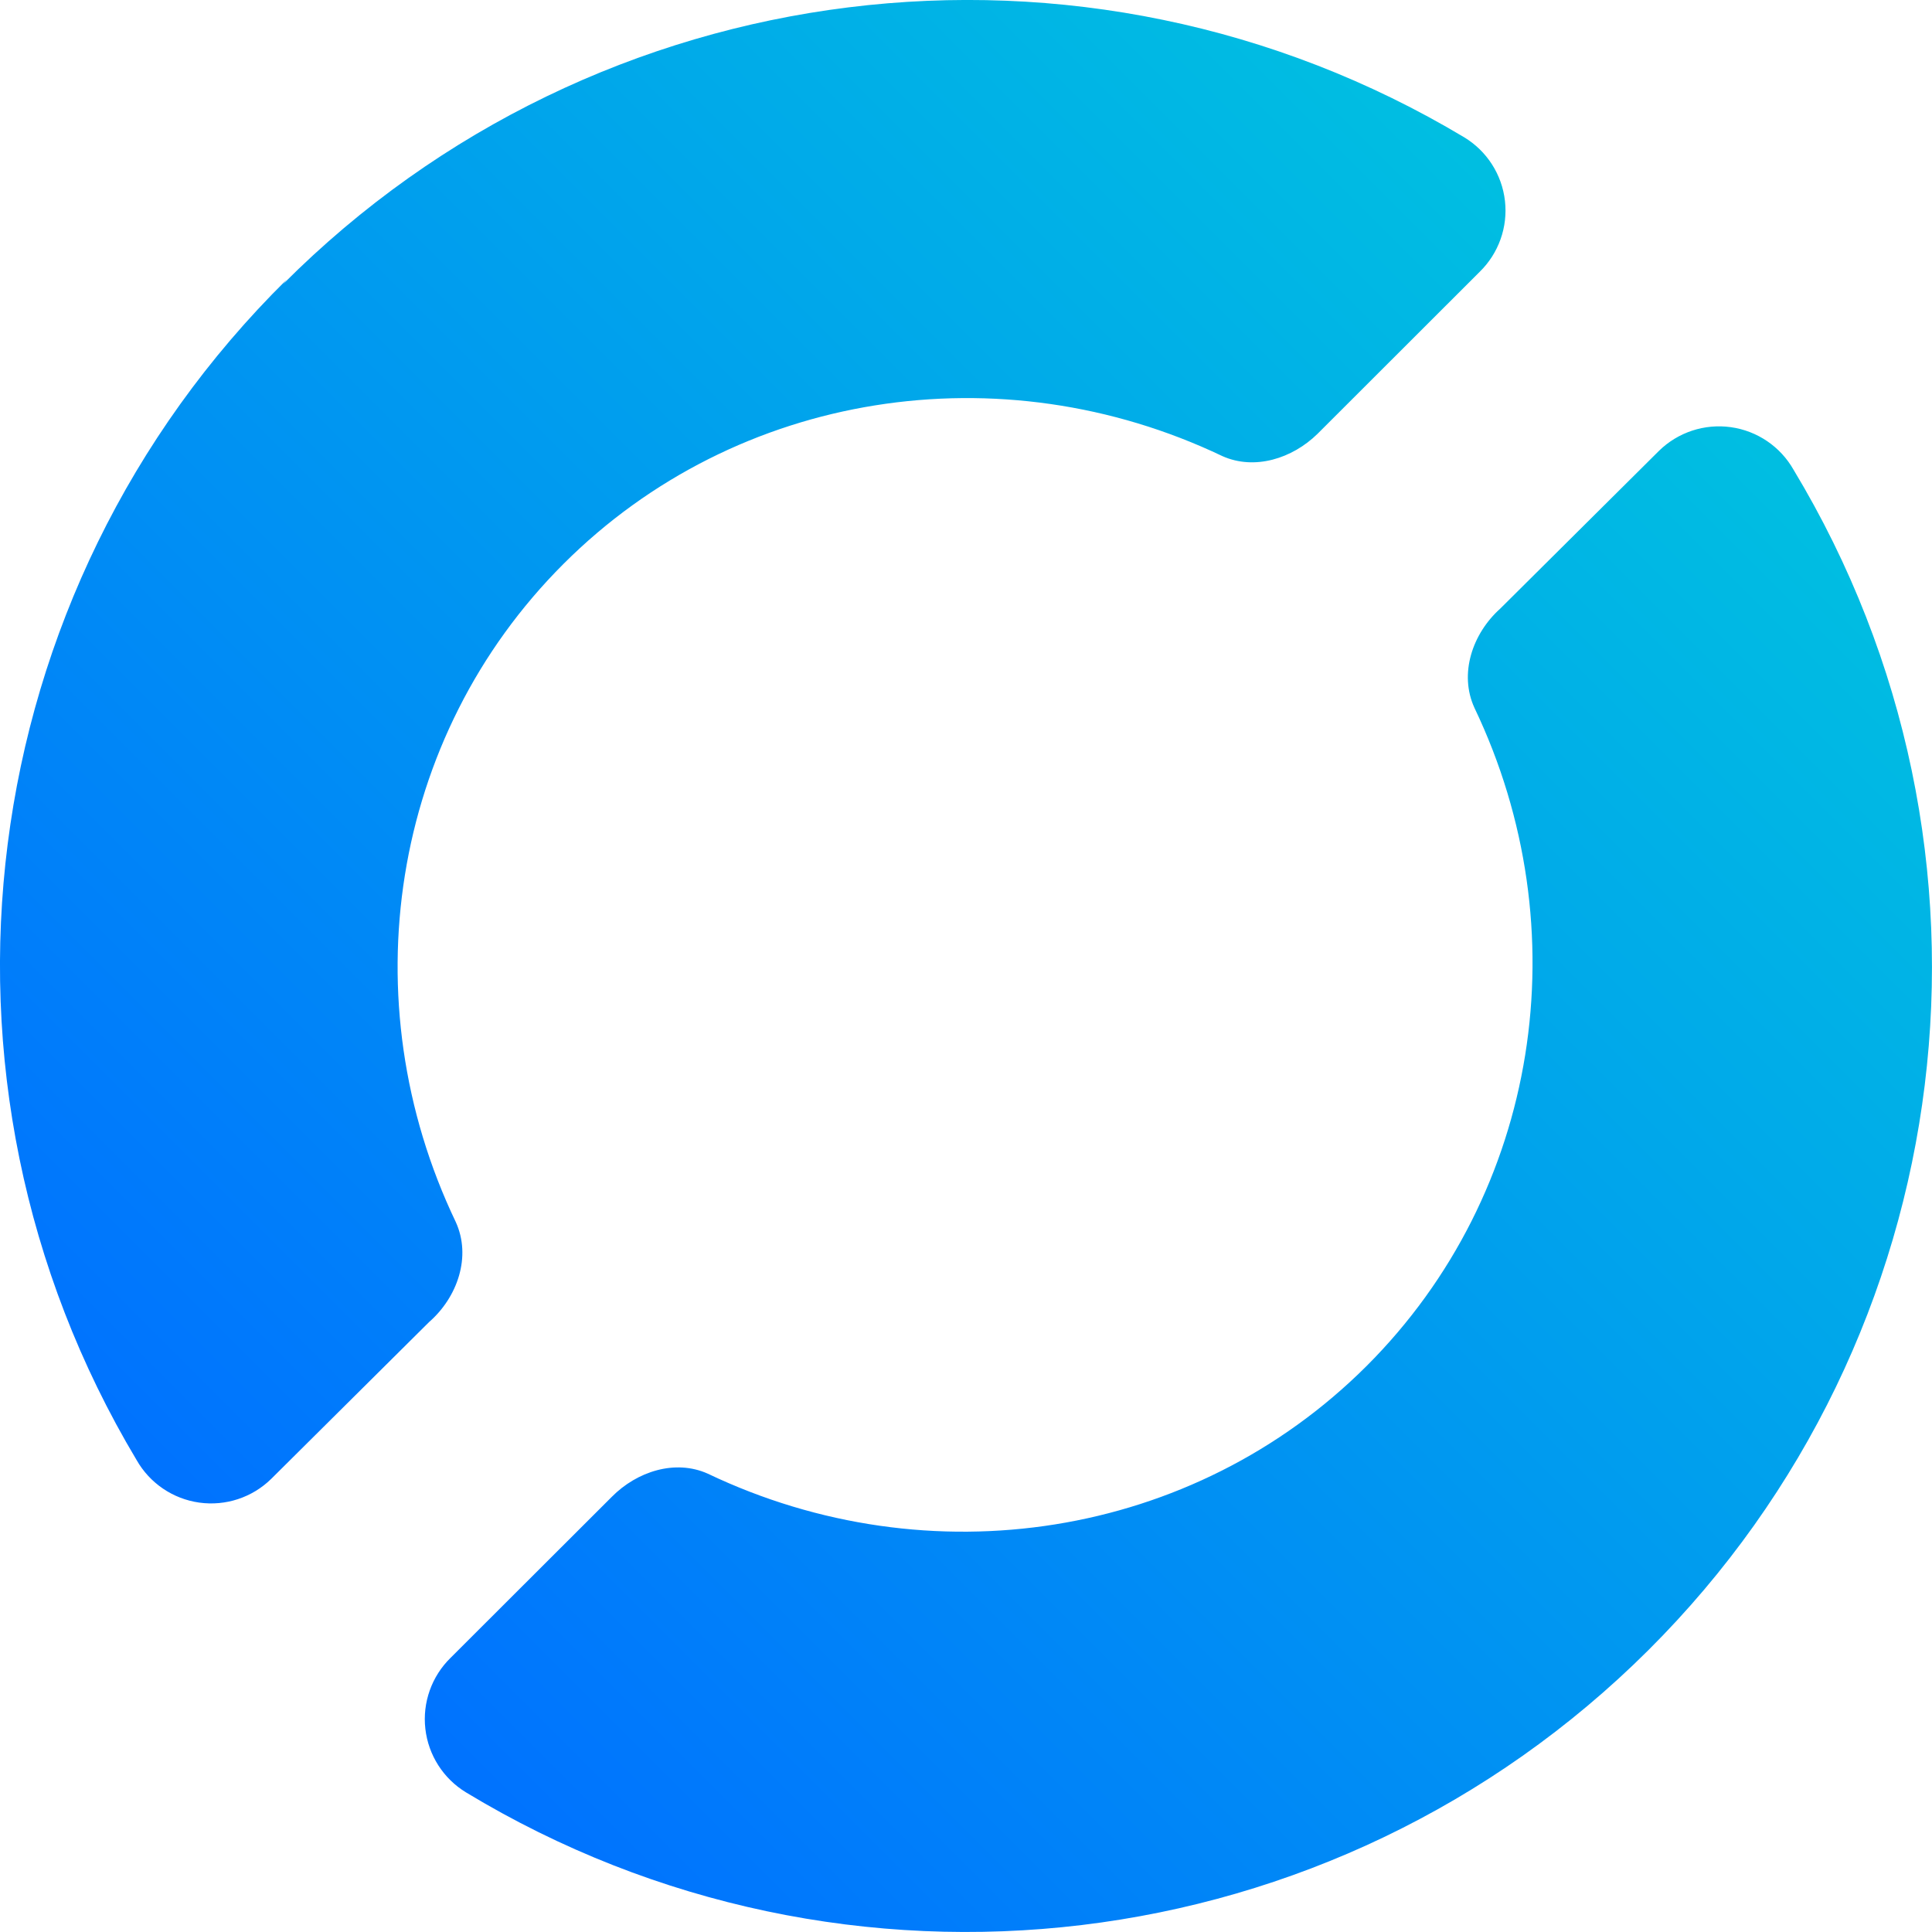
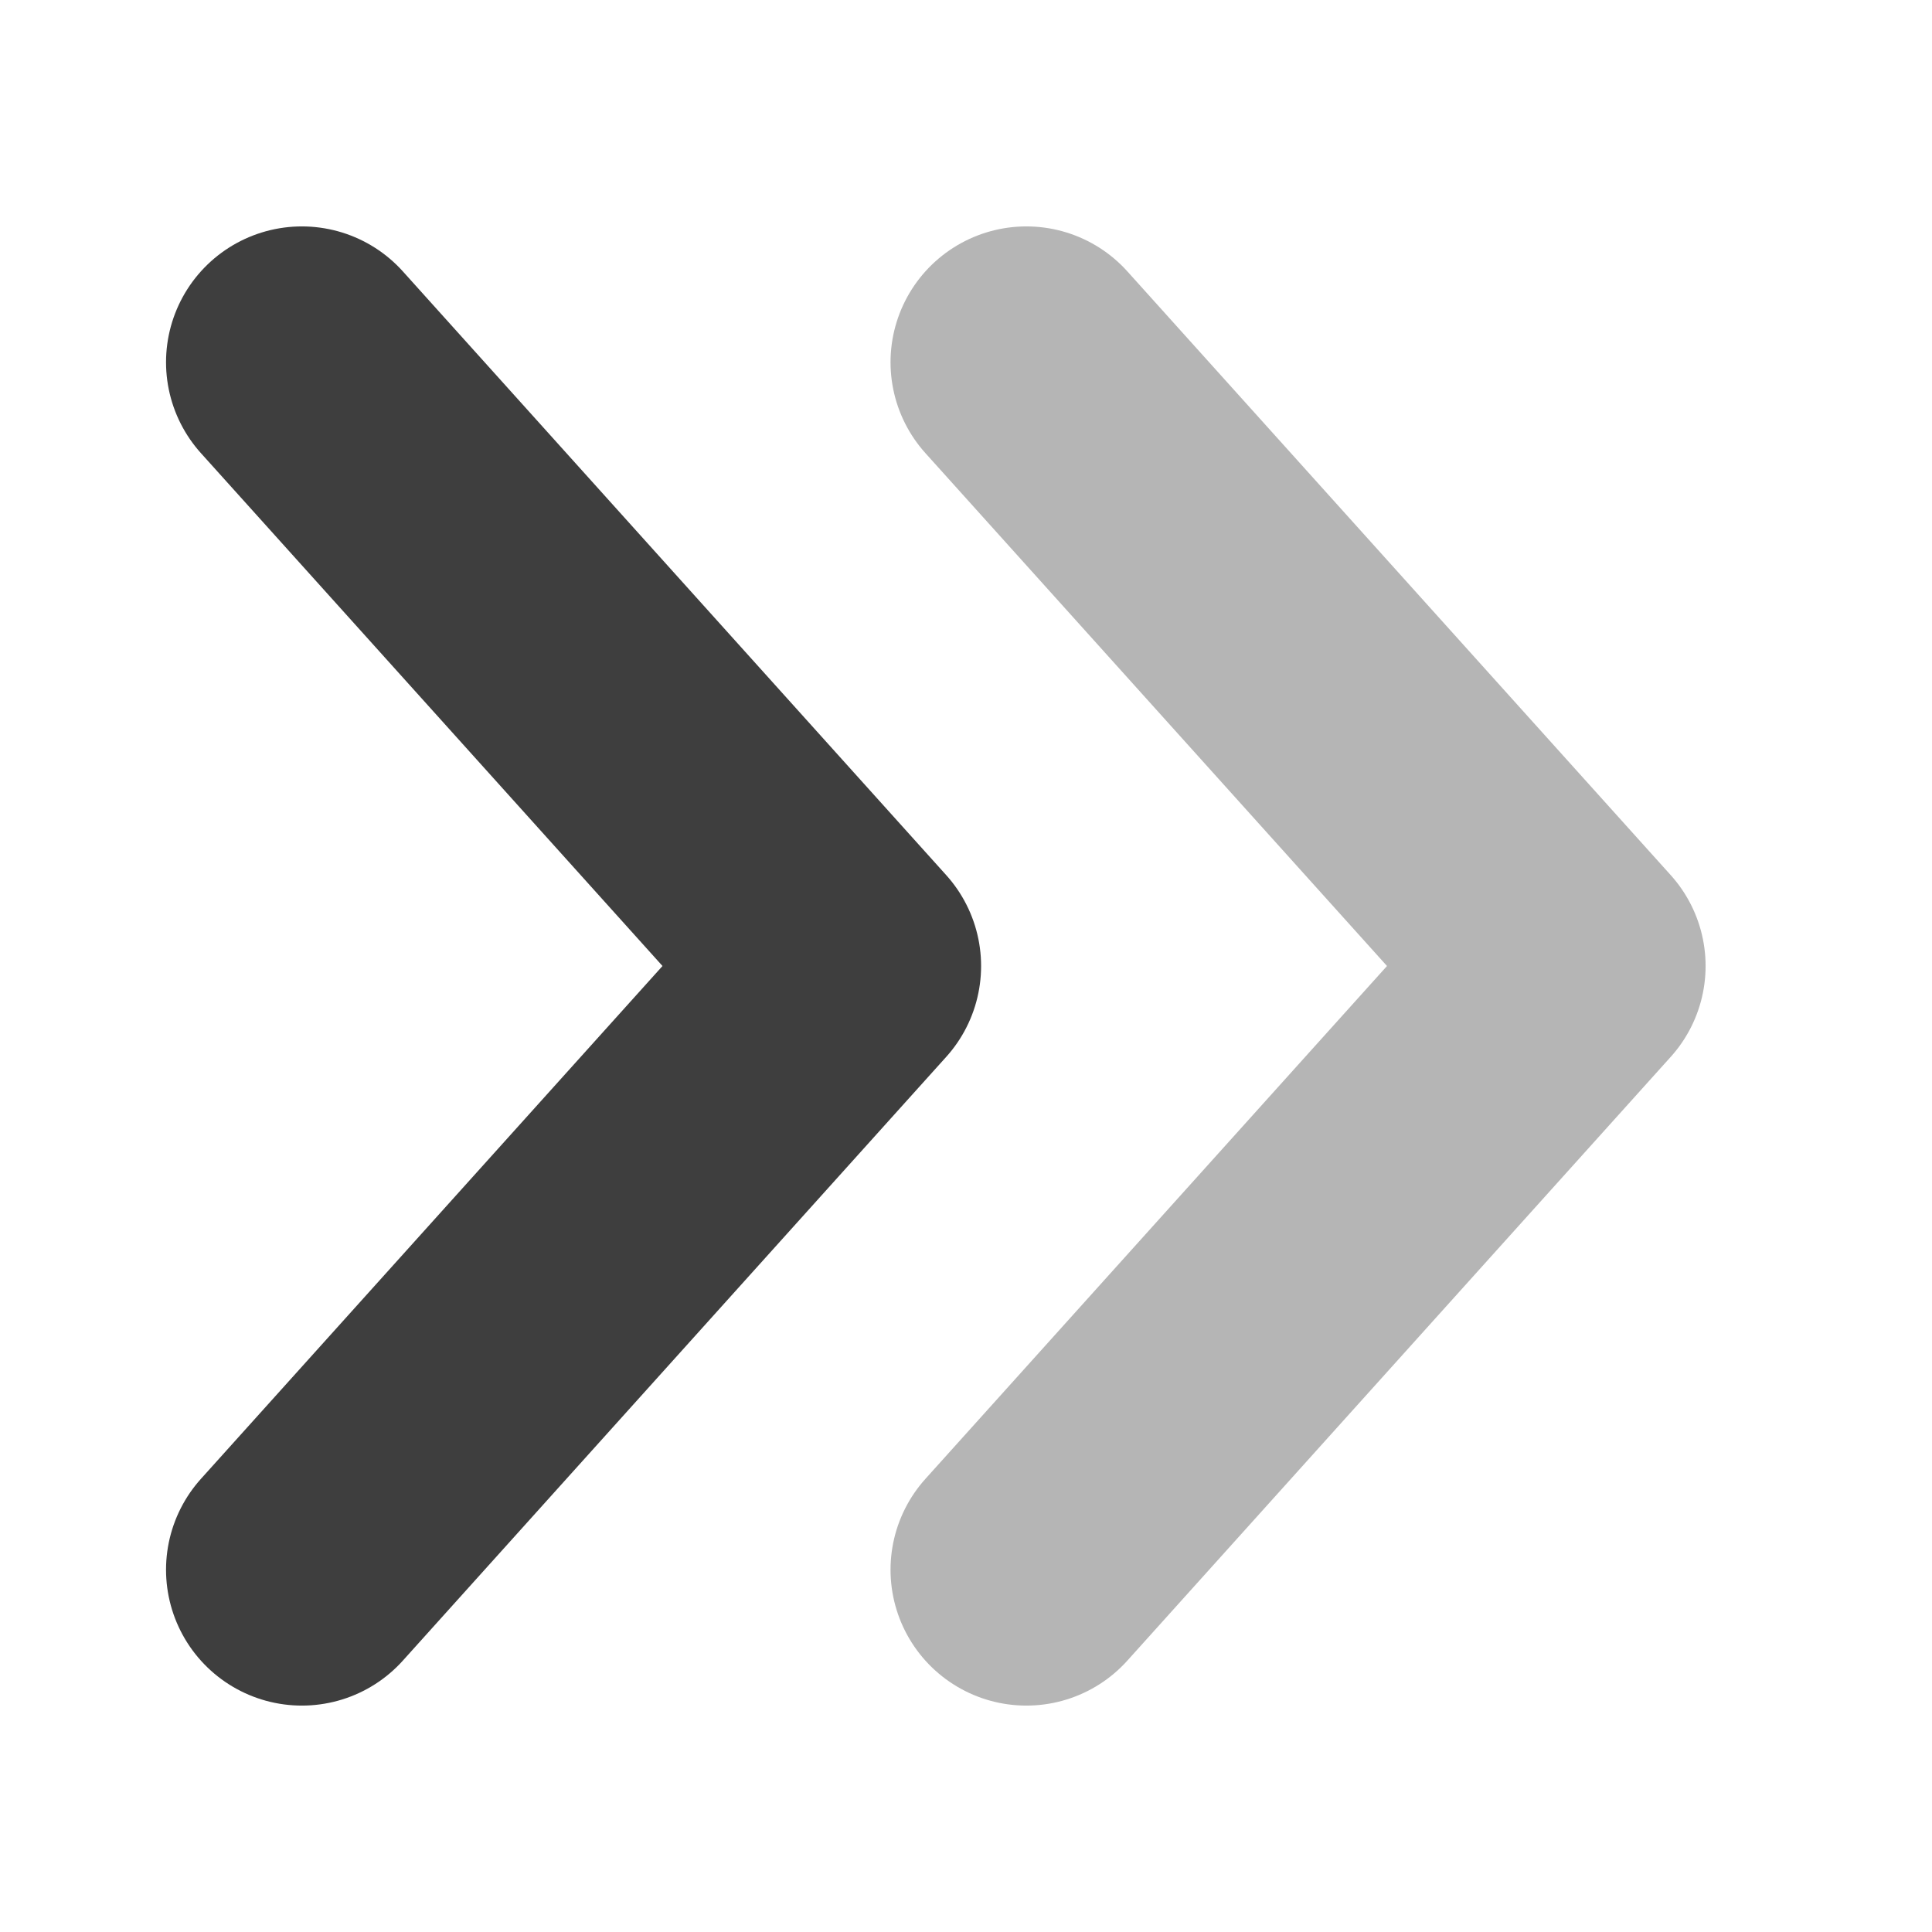
- <svg xmlns="http://www.w3.org/2000/svg" xmlns:xlink="http://www.w3.org/1999/xlink" xml:space="preserve" width="26" height="26" style="isolation:isolate" viewBox="66.993 897.484 26 26">
-   <defs>
-     <linearGradient xlink:href="#a" id="b" x1=".148" x2=".845" y1=".851" y2=".154" gradientTransform="matrix(26.00048 0 0 25.99935 66.993 897.485)" gradientUnits="userSpaceOnUse" />
-   </defs>
-   <linearGradient id="a" x1=".148" x2=".845" y1=".851" y2=".154" gradientTransform="matrix(26.301 0 0 26.331 90.674 911.757)" gradientUnits="userSpaceOnUse">
-     <stop offset="0" stop-color="#004ba6" style="stop-color:#0071ff;stop-opacity:1" />
-     <stop offset="1" stop-color="#00bfe1" style="stop-color:#00bfe1;stop-opacity:1" />
-   </linearGradient>
-   <path fill="url(#a)" d="m89.318 903.552-2.135 2.122c-.376.337-.558.879-.347 1.337 1.422 2.976.882 6.524-1.452 8.856-2.335 2.331-5.887 2.87-8.866 1.449-.439-.197-.954-.03-1.292.312l-2.17 2.167a1.154 1.154 0 0 0 .208 1.81 13.005 13.005 0 0 0 15.91-1.912 12.97 12.97 0 0 0 1.956-15.887 1.154 1.154 0 0 0-1.812-.254zm-18.467-2.305a12.969 12.969 0 0 0-2.02 15.885 1.154 1.154 0 0 0 1.812.254l2.124-2.11c.385-.336.572-.884.359-1.348-1.423-2.976-.884-6.524 1.451-8.856 2.334-2.332 5.887-2.871 8.866-1.45.434.194.942.033 1.281-.3l2.182-2.18a1.152 1.152 0 0 0-.208-1.81 13.009 13.009 0 0 0-15.893 1.973z" style="fill:url(#b);stroke-width:.988" />
+ <svg xmlns="http://www.w3.org/2000/svg" viewBox="0 0 32 32" width="32" height="32">
+   <path d="M 5 6 L 14 16 L 5 26" fill="none" stroke="#3E3E3E" stroke-width="4.5" stroke-linecap="round" stroke-linejoin="round" />
+   <path d="M 17 6 L 26 16 L 17 26" fill="none" stroke="#B5B5B5" stroke-width="4.5" stroke-linecap="round" stroke-linejoin="round" />
</svg>
